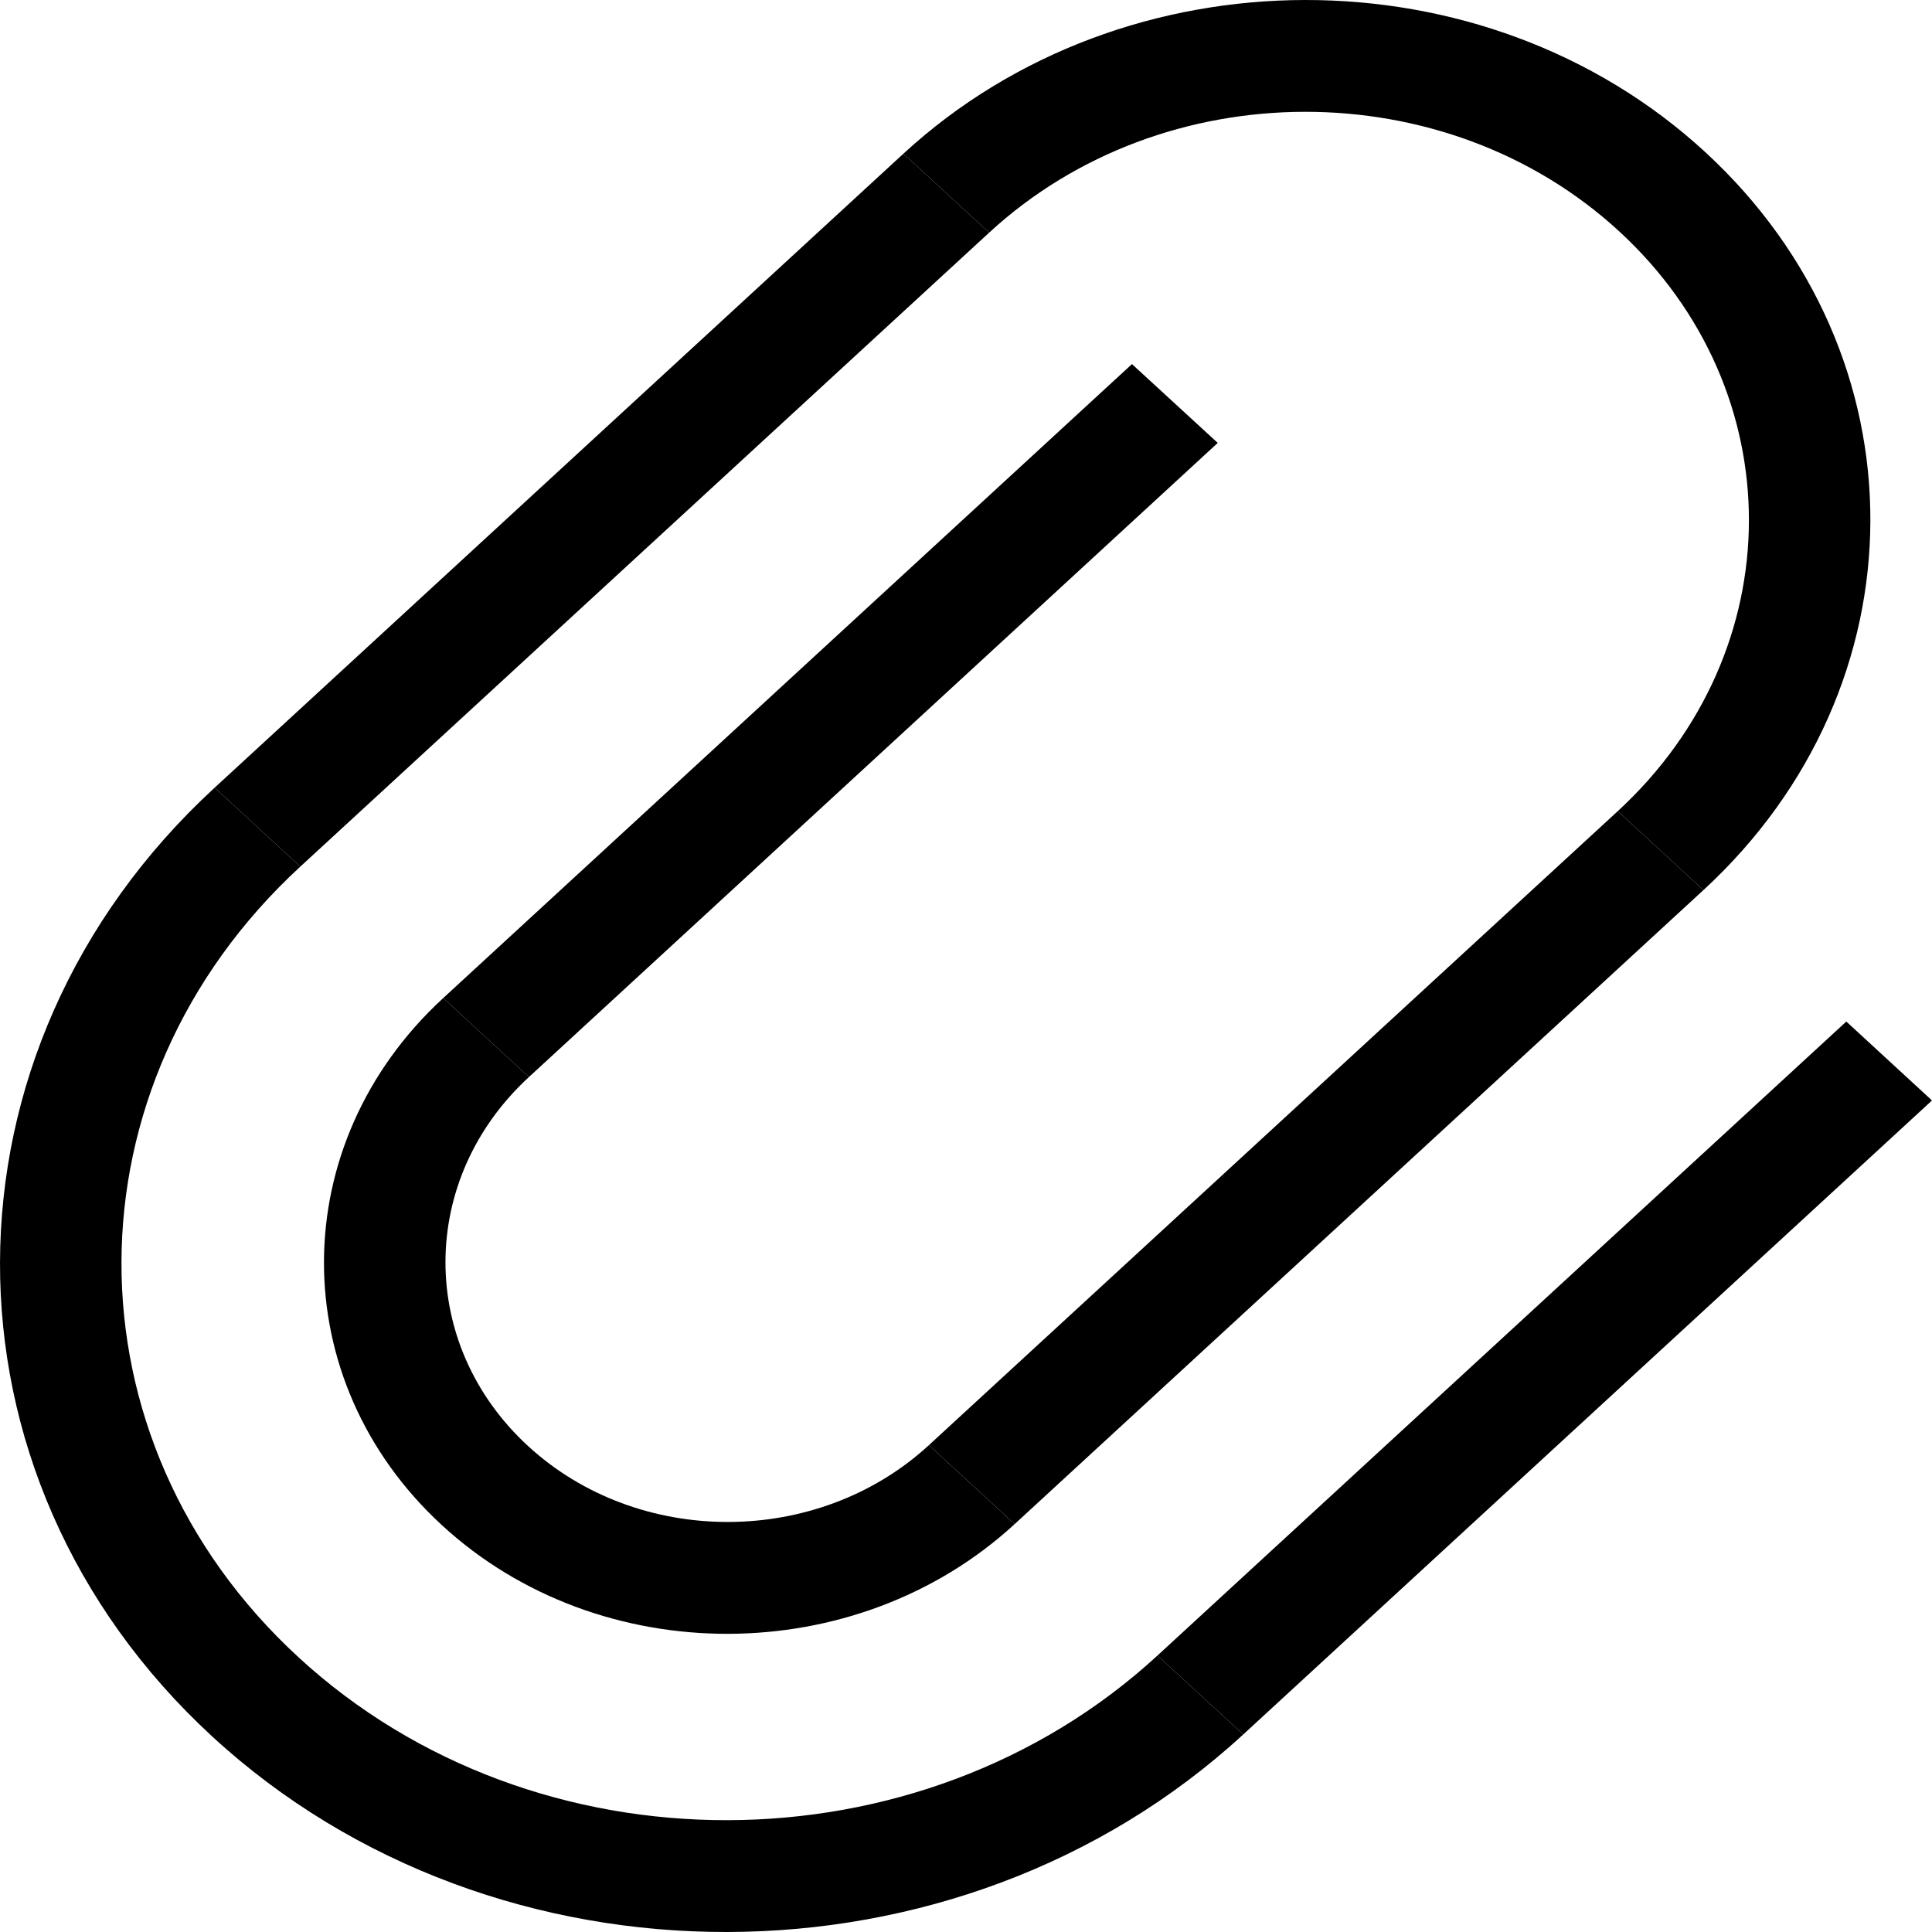
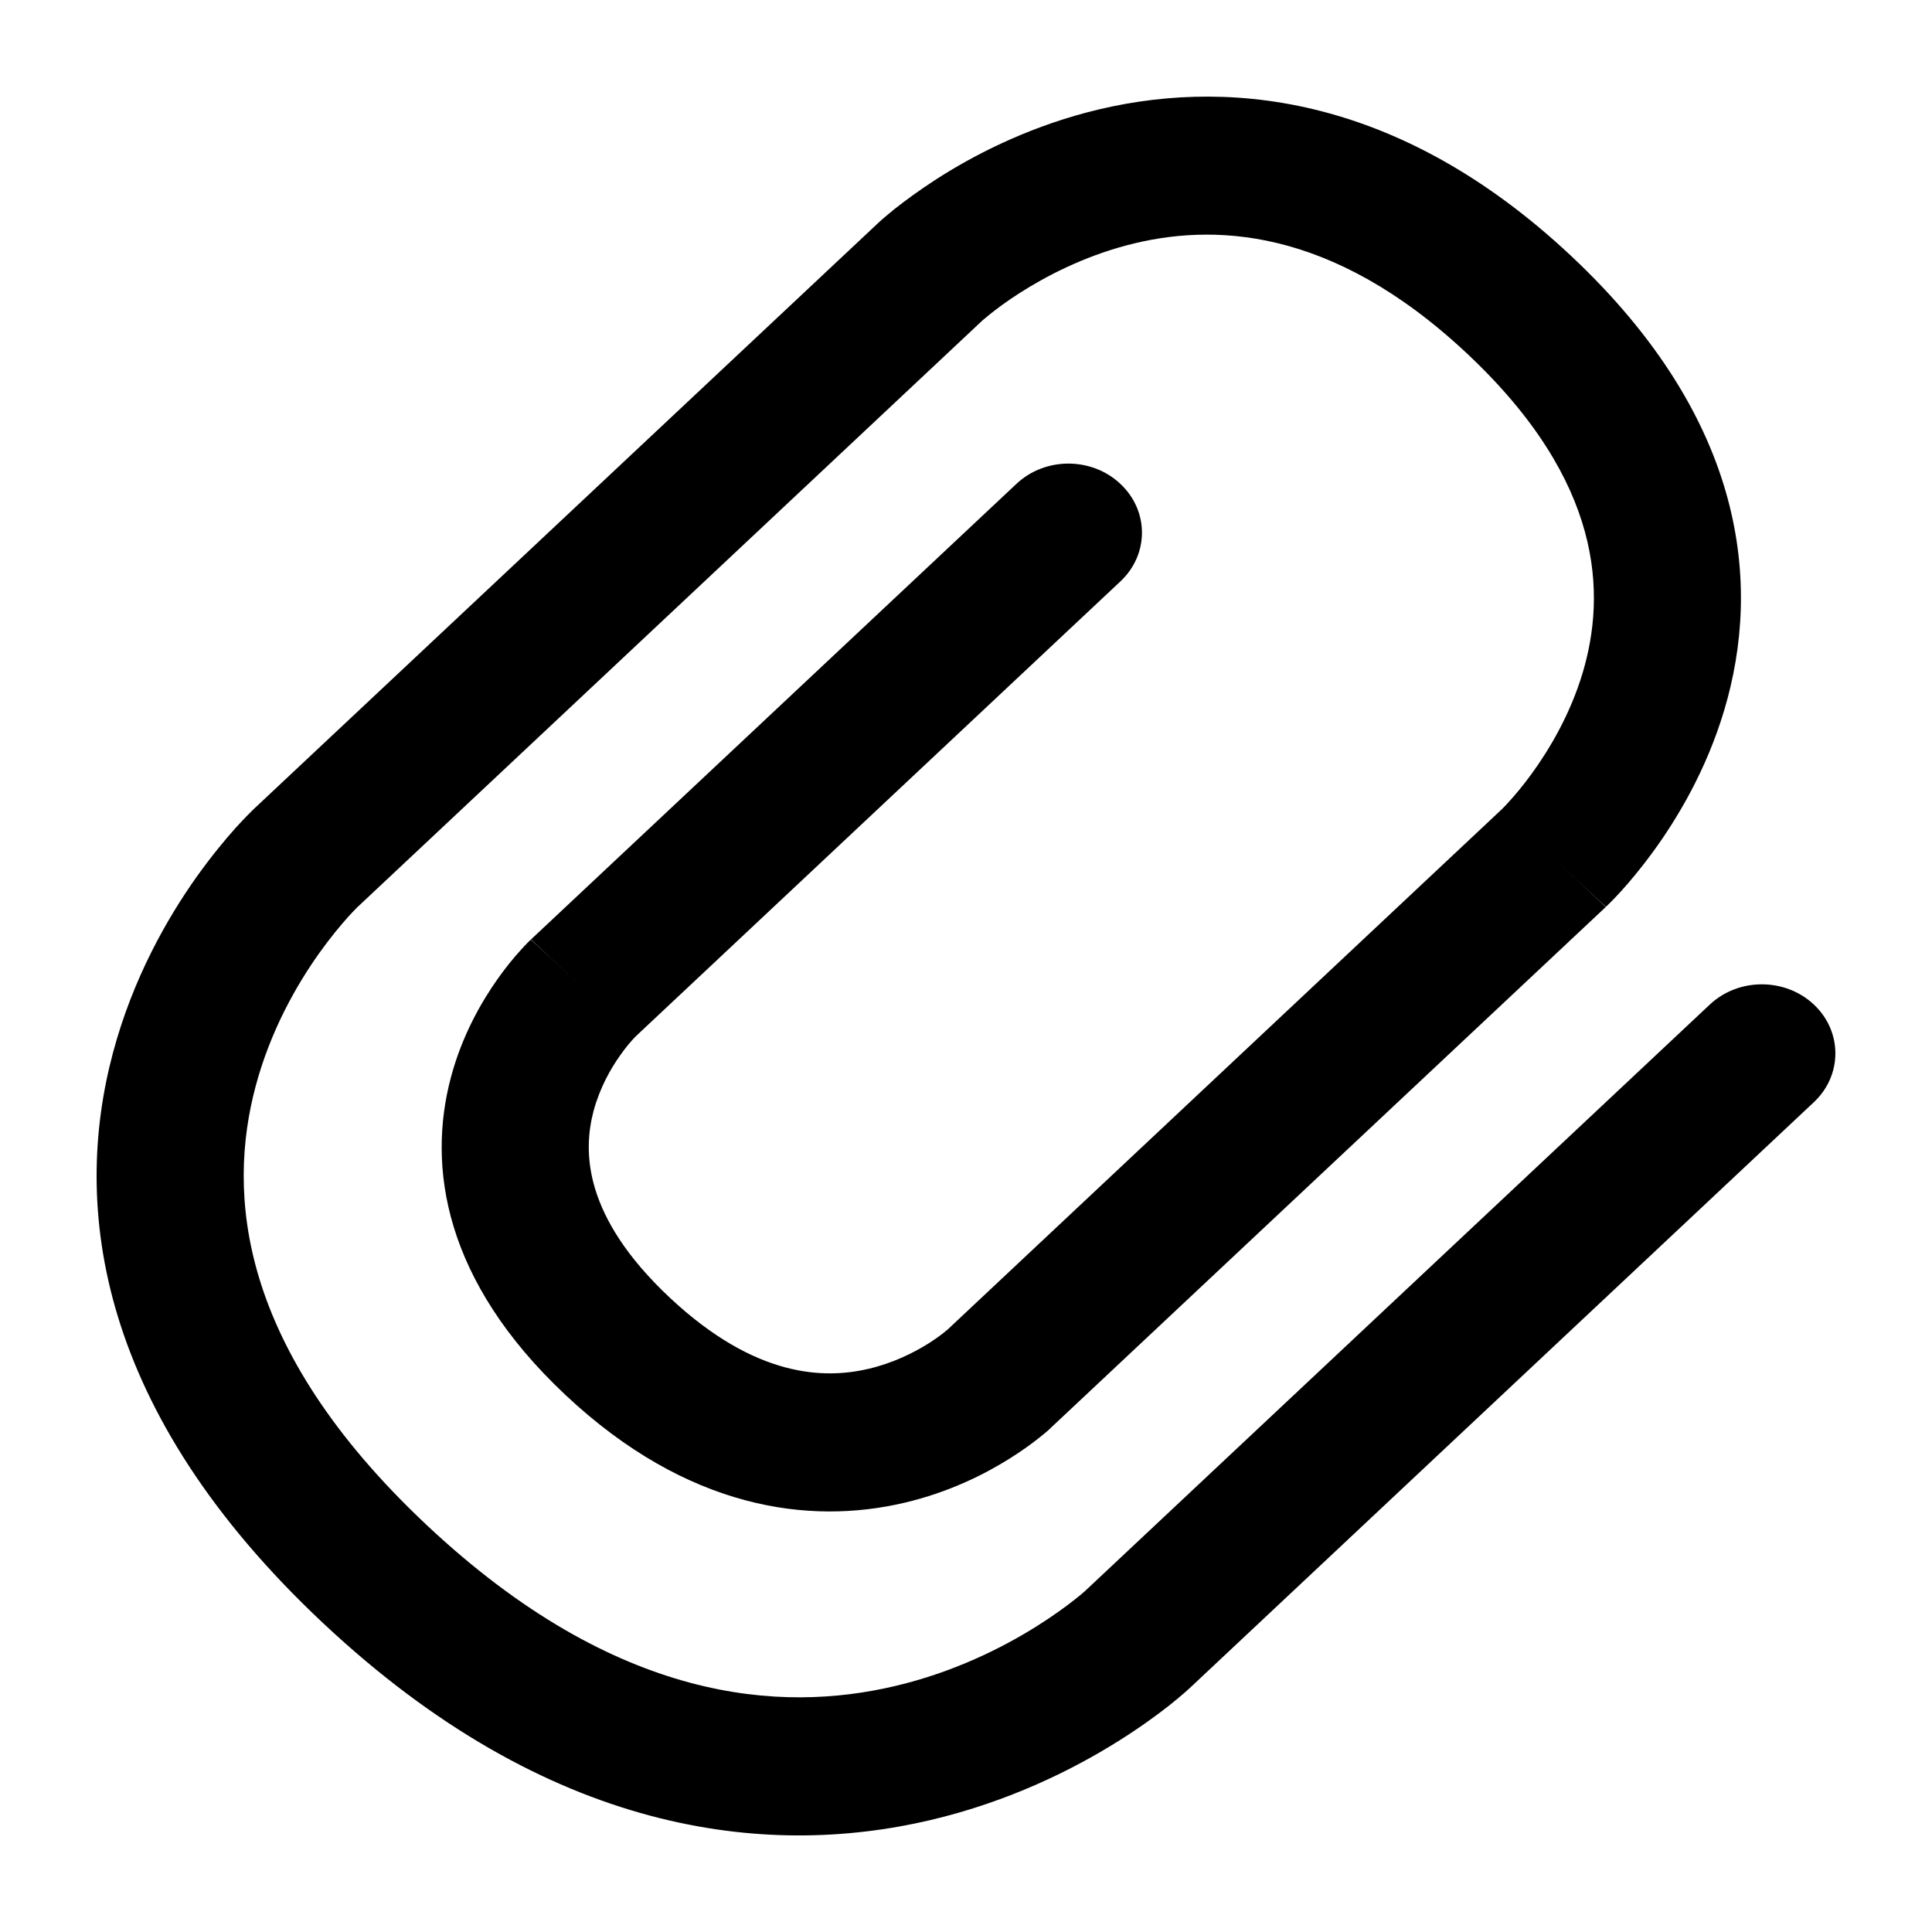
<svg xmlns="http://www.w3.org/2000/svg" width="20" height="20" viewBox="0 0 20 20" fill="none">
-   <path fill-rule="evenodd" clip-rule="evenodd" d="M2.222 8.154L9.352 1.591L10.24 2.408L3.109 8.971L2.222 8.154Z" fill="black" />
-   <path fill-rule="evenodd" clip-rule="evenodd" d="M4.588 10.332L11.718 3.769L12.606 4.585L5.476 11.149L4.588 10.332Z" fill="black" />
-   <path fill-rule="evenodd" clip-rule="evenodd" d="M9.616 14.96L16.747 8.397L17.634 9.214L10.504 15.777L9.616 14.96Z" fill="black" />
-   <path fill-rule="evenodd" clip-rule="evenodd" d="M11.982 17.138L19.113 10.575L20 11.392L12.87 17.955L11.982 17.138Z" fill="black" />
-   <path fill-rule="evenodd" clip-rule="evenodd" d="M11.982 17.138C9.521 19.403 5.54 19.412 3.09 17.156C0.639 14.901 0.648 11.236 3.109 8.971L2.222 8.154C-0.731 10.872 -0.742 15.27 2.198 17.977C5.139 20.683 9.916 20.673 12.87 17.955L11.982 17.138Z" fill="black" />
-   <path fill-rule="evenodd" clip-rule="evenodd" d="M16.747 8.397L17.634 9.214C19.931 7.099 19.939 3.679 17.652 1.574C15.366 -0.531 11.649 -0.524 9.352 1.591L10.24 2.408C12.044 0.746 14.964 0.74 16.761 2.394C18.558 4.048 18.552 6.736 16.747 8.397Z" fill="black" />
-   <path fill-rule="evenodd" clip-rule="evenodd" d="M4.588 10.332C2.947 11.842 2.942 14.286 4.575 15.789C6.209 17.293 8.863 17.287 10.504 15.777L9.616 14.96C8.468 16.017 6.61 16.021 5.466 14.969C4.323 13.916 4.327 12.206 5.476 11.149L4.588 10.332Z" fill="black" />
+   <path fill-rule="evenodd" clip-rule="evenodd" d="M10.161 3.326L3.704 9.387L3.702 9.388C3.699 9.391 3.693 9.398 3.684 9.407C3.666 9.425 3.637 9.455 3.6 9.496C3.526 9.579 3.42 9.705 3.303 9.869C3.068 10.2 2.799 10.672 2.646 11.246C2.354 12.342 2.449 13.94 4.42 15.79C6.391 17.64 8.093 17.729 9.26 17.455C9.872 17.312 10.375 17.058 10.727 16.838C10.902 16.728 11.037 16.629 11.125 16.559C11.169 16.525 11.201 16.498 11.22 16.481C11.23 16.473 11.236 16.467 11.239 16.464L11.241 16.462L17.7 10.399C17.997 10.12 18.48 10.12 18.777 10.399C19.074 10.678 19.074 11.131 18.777 11.41L12.316 17.475L11.778 16.969C12.316 17.475 12.316 17.475 12.316 17.475L12.315 17.476L12.313 17.478L12.308 17.482L12.295 17.494C12.285 17.503 12.271 17.516 12.253 17.531C12.218 17.562 12.168 17.603 12.106 17.653C11.98 17.752 11.801 17.884 11.572 18.027C11.117 18.312 10.454 18.648 9.629 18.842C7.925 19.242 5.679 18.994 3.343 16.801C1.007 14.608 0.742 12.499 1.169 10.9C1.375 10.126 1.733 9.503 2.036 9.076C2.189 8.862 2.33 8.693 2.435 8.575C2.488 8.517 2.532 8.47 2.565 8.437C2.581 8.421 2.594 8.407 2.605 8.397L2.617 8.385L2.622 8.381L2.624 8.379L2.624 8.378C2.624 8.378 2.625 8.378 3.163 8.883L2.624 8.378L9.086 2.313L9.624 2.819C9.086 2.313 9.086 2.313 9.086 2.313L9.087 2.312L9.089 2.31L9.093 2.307L9.104 2.296C9.113 2.288 9.125 2.278 9.139 2.265C9.169 2.24 9.209 2.205 9.26 2.164C9.363 2.083 9.509 1.974 9.693 1.855C10.06 1.619 10.596 1.336 11.258 1.162C12.639 0.799 14.45 0.947 16.265 2.65C18.079 4.353 18.236 6.054 17.85 7.349C17.665 7.971 17.363 8.474 17.112 8.818C16.985 8.992 16.869 9.129 16.782 9.225C16.738 9.273 16.702 9.311 16.675 9.338C16.661 9.352 16.65 9.363 16.641 9.371L16.63 9.382L16.626 9.386L16.625 9.387C16.625 9.387 16.623 9.389 16.085 8.883L16.623 9.389L10.88 14.779L10.342 14.274C10.88 14.779 10.88 14.779 10.88 14.779L10.879 14.78L10.878 14.782L10.874 14.785L10.865 14.794C10.858 14.8 10.849 14.808 10.838 14.818C10.816 14.836 10.787 14.861 10.751 14.889C10.679 14.946 10.578 15.02 10.45 15.1C10.197 15.259 9.826 15.448 9.36 15.557C8.374 15.788 7.115 15.624 5.855 14.442C4.596 13.26 4.421 12.078 4.668 11.152C4.784 10.716 4.986 10.367 5.155 10.129C5.24 10.009 5.319 9.914 5.38 9.847C5.41 9.813 5.436 9.786 5.456 9.765C5.466 9.755 5.474 9.747 5.481 9.74L5.49 9.731L5.494 9.728L5.495 9.727C5.495 9.727 5.497 9.725 6.035 10.231L5.497 9.725L10.522 5.009C10.819 4.729 11.301 4.729 11.598 5.009C11.896 5.288 11.896 5.74 11.598 6.019L6.577 10.732L6.575 10.735C6.569 10.74 6.559 10.751 6.544 10.768C6.515 10.8 6.471 10.852 6.422 10.922C6.321 11.063 6.209 11.262 6.145 11.499C6.033 11.921 6.038 12.592 6.932 13.432C7.827 14.271 8.542 14.275 8.991 14.17C9.243 14.111 9.455 14.005 9.606 13.911C9.68 13.864 9.736 13.823 9.77 13.796C9.788 13.782 9.799 13.772 9.805 13.767L9.808 13.765L15.544 8.38V8.38L15.558 8.366C15.572 8.352 15.594 8.33 15.622 8.298C15.68 8.235 15.762 8.138 15.855 8.011C16.041 7.755 16.255 7.395 16.384 6.964C16.625 6.153 16.604 4.99 15.188 3.661C13.772 2.332 12.532 2.311 11.669 2.538C11.21 2.659 10.826 2.86 10.553 3.035C10.418 3.121 10.315 3.199 10.248 3.253C10.214 3.28 10.19 3.3 10.175 3.313L10.161 3.326V3.326ZM15.544 8.38V8.38Z" fill="black" />
</svg>
